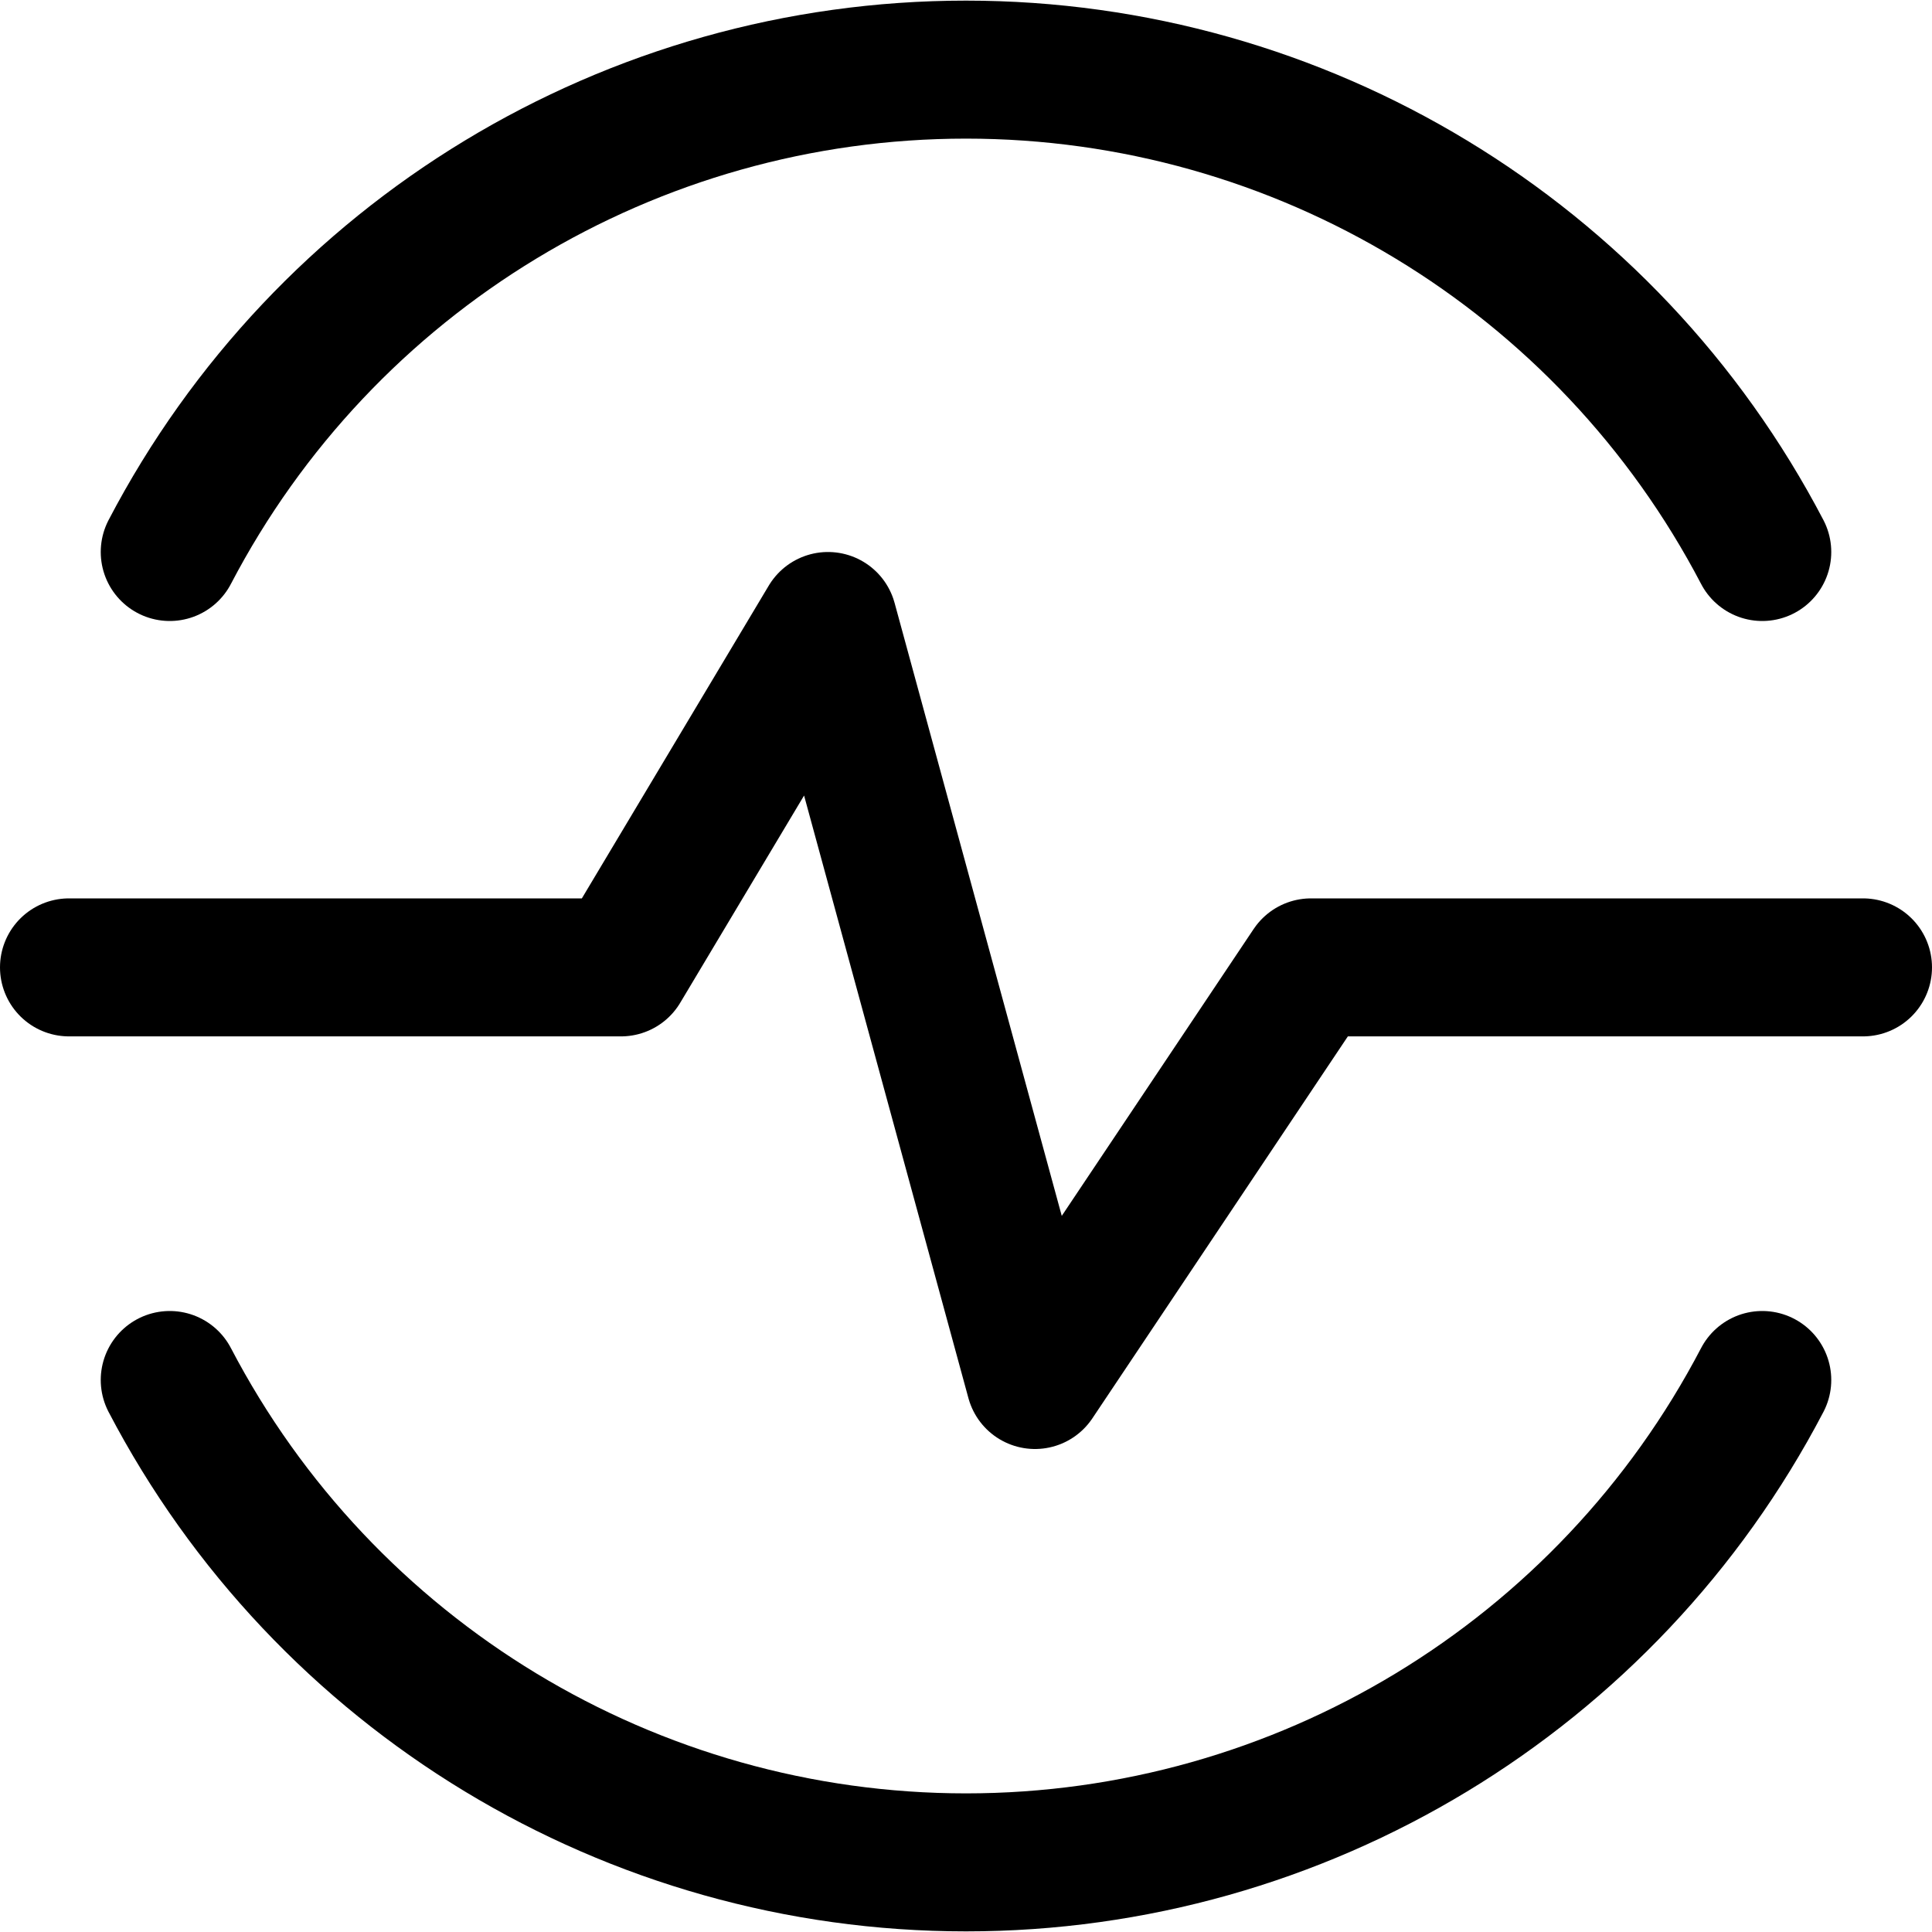
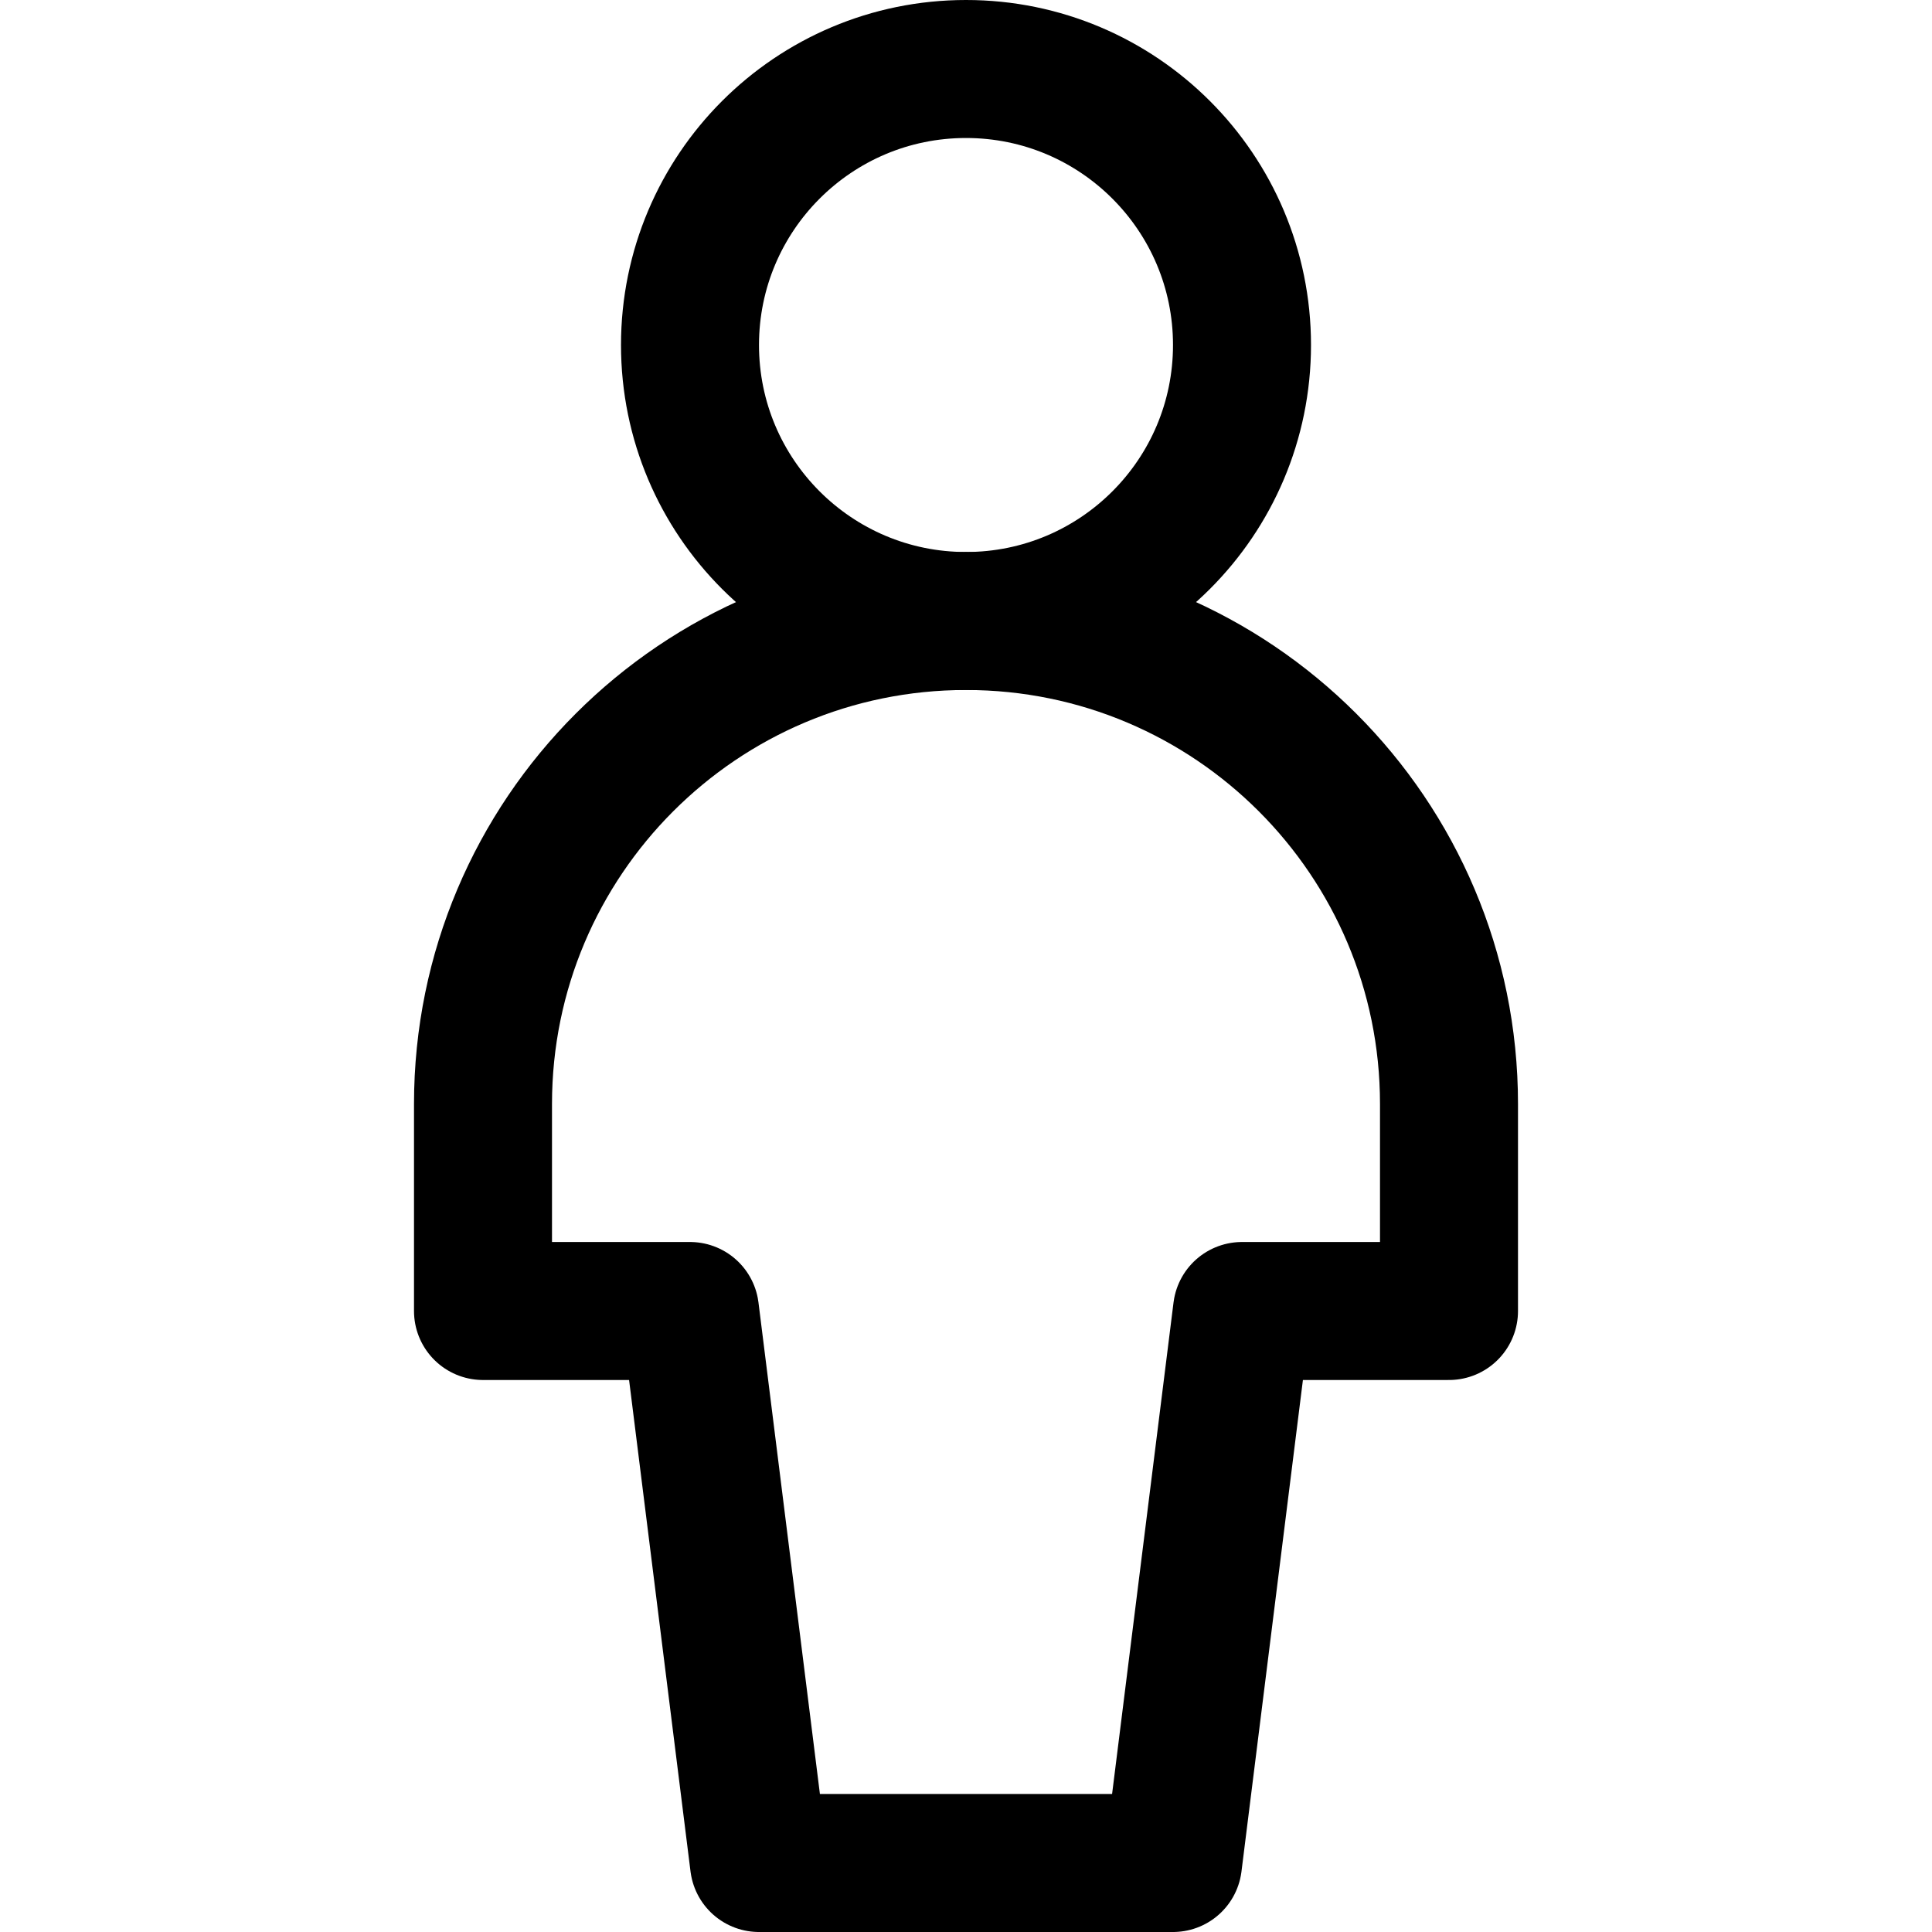
<svg xmlns="http://www.w3.org/2000/svg" viewBox="0 0 55 55">
  <g transform="matrix(3.928571,0,0,3.928571,0,0)">
    <g>
-       <polyline points="0.5 7.01 4.5 7.01 6 4.5 7.5 10 9.5 7.01 13.5 7.01" style="fill: none;stroke: #000000;stroke-linecap: round;stroke-linejoin: round" />
-       <path d="M12.77,4A6.51,6.51,0,0,0,1.23,4" style="fill: none;stroke: #000000;stroke-linecap: round;stroke-linejoin: round" />
-       <path d="M1.23,10a6.51,6.51,0,0,0,11.54,0" style="fill: none;stroke: #000000;stroke-linecap: round;stroke-linejoin: round" />
+       <circle cx="7" cy="2.5" r="2" style="fill: none;stroke: #000000;stroke-linecap: round;stroke-linejoin: round" />
+       <path d="M10.5,8a3.5,3.5,0,0,0-7,0V9.5H5l.5,4h3l.5-4h1.5Z" style="fill: none;stroke: #000000;stroke-linecap: round;stroke-linejoin: round" />
    </g>
  </g>
</svg>
